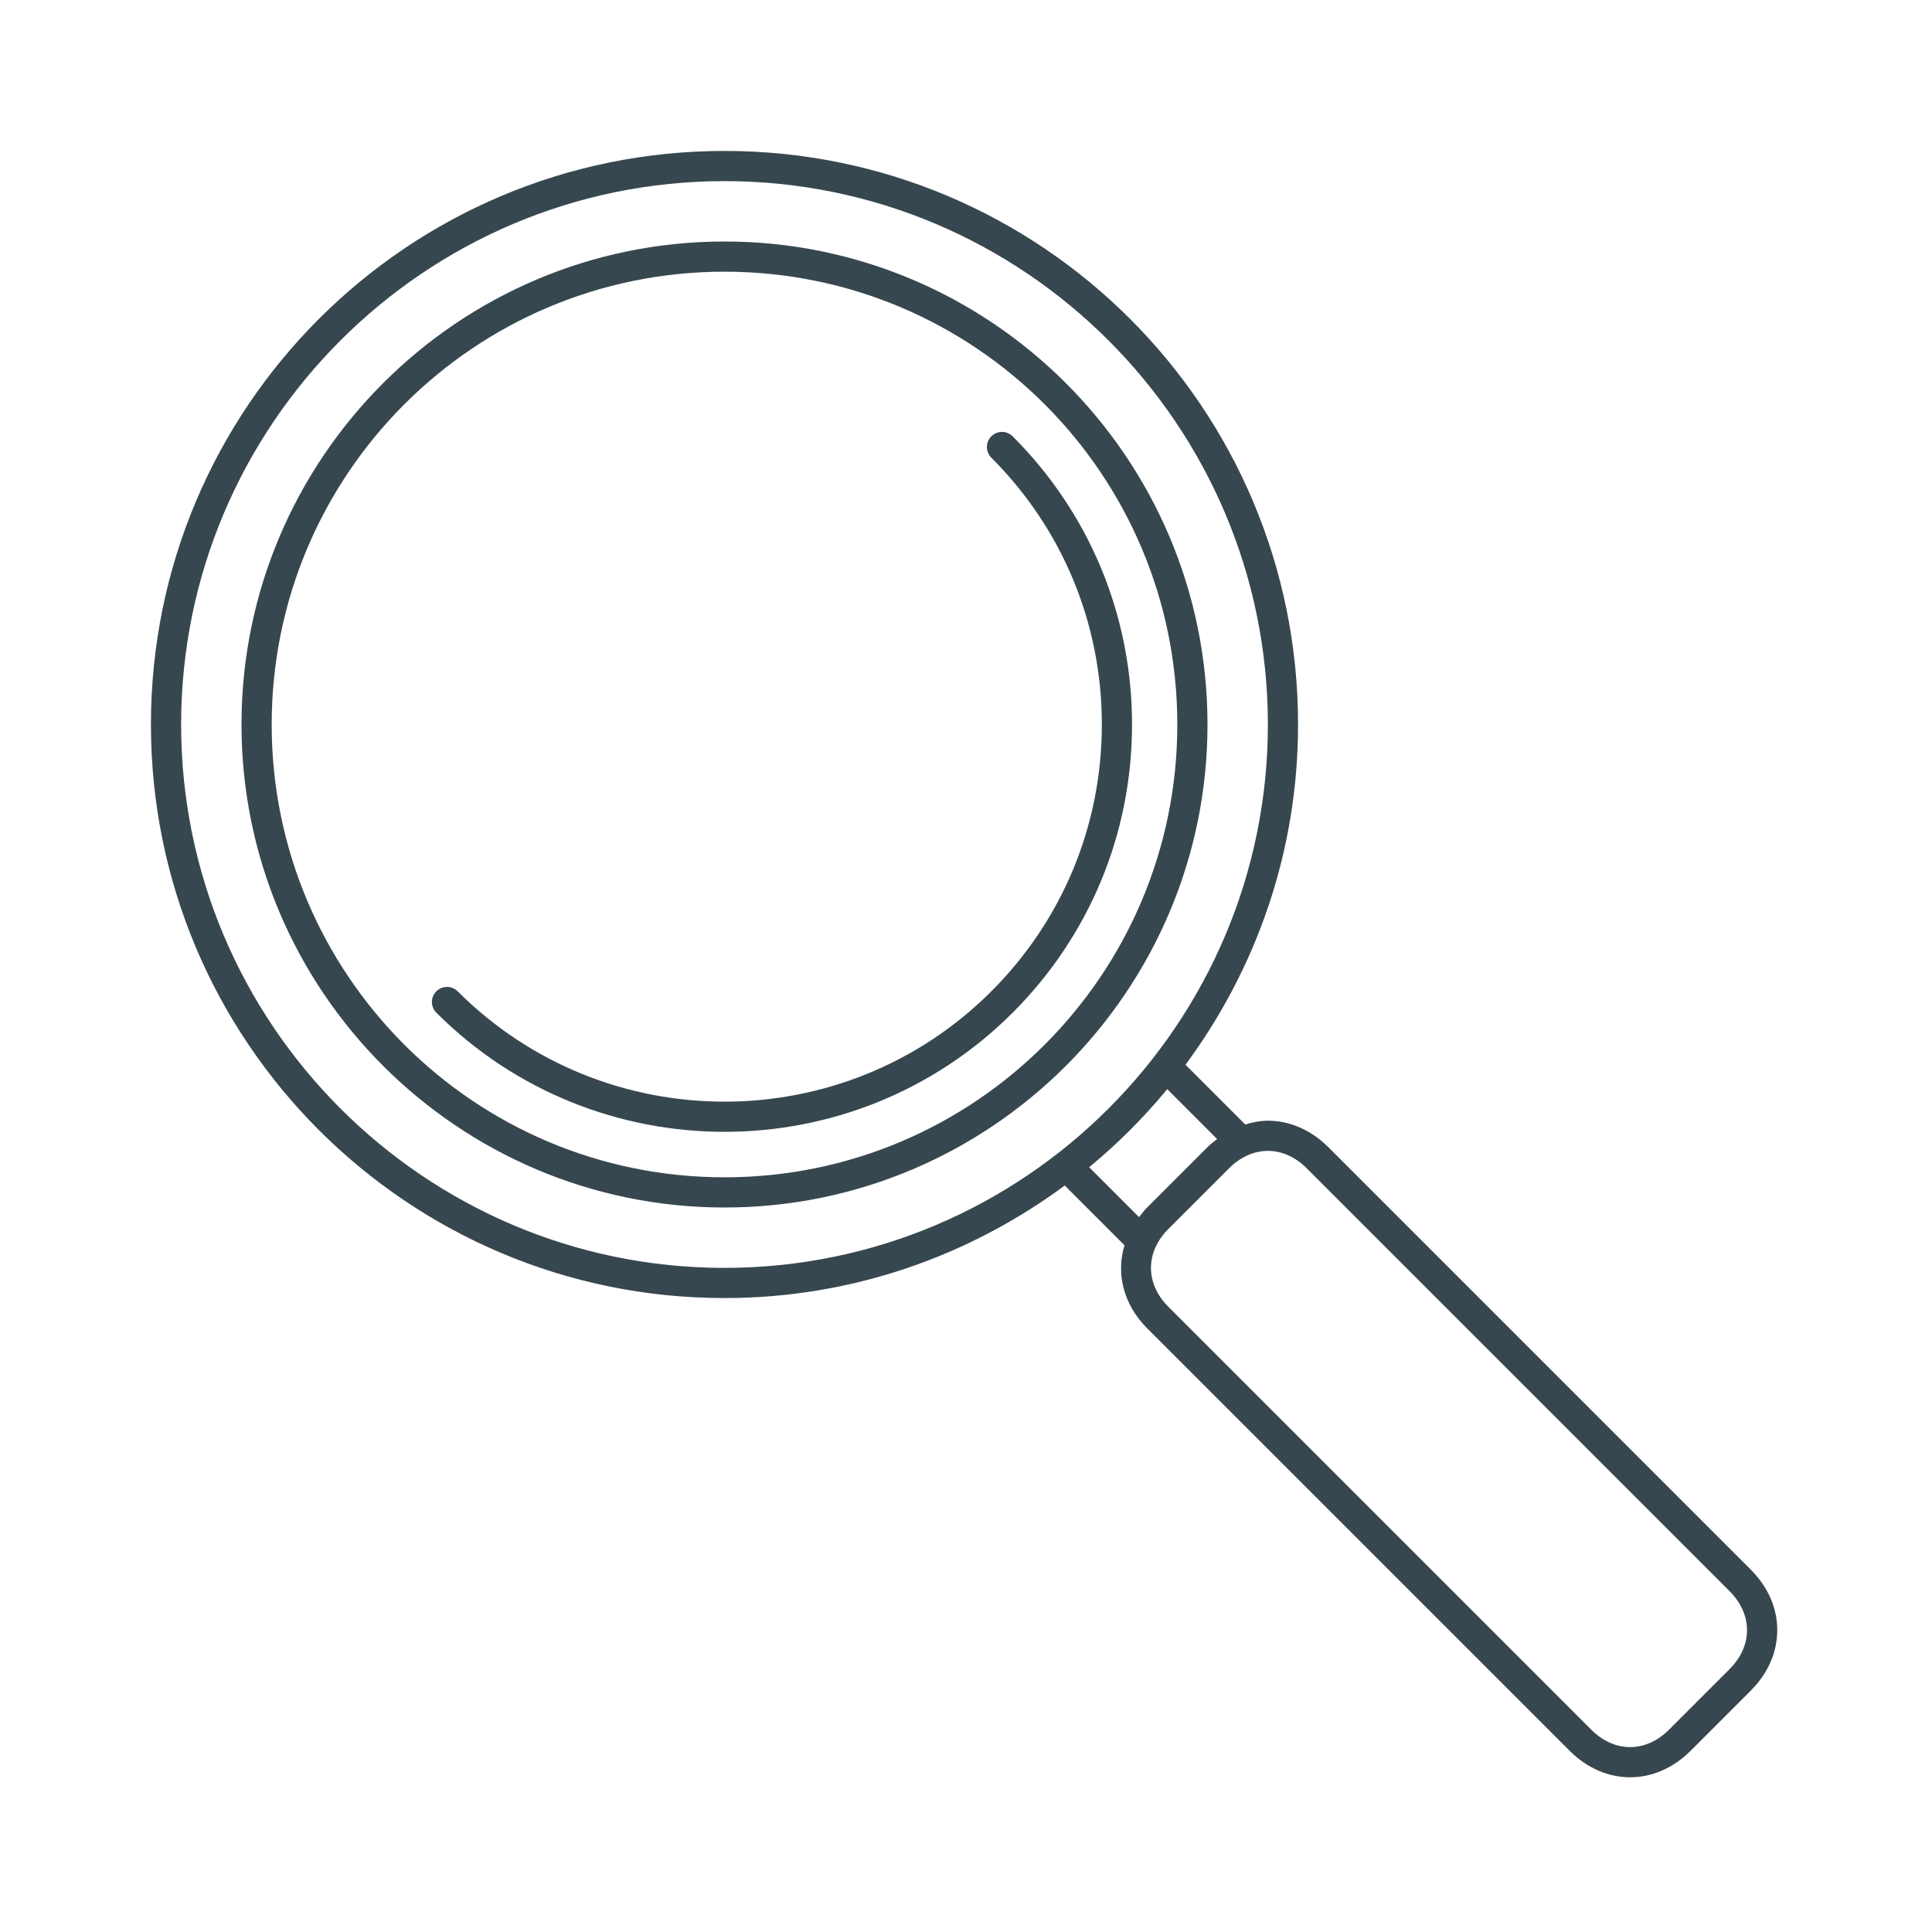
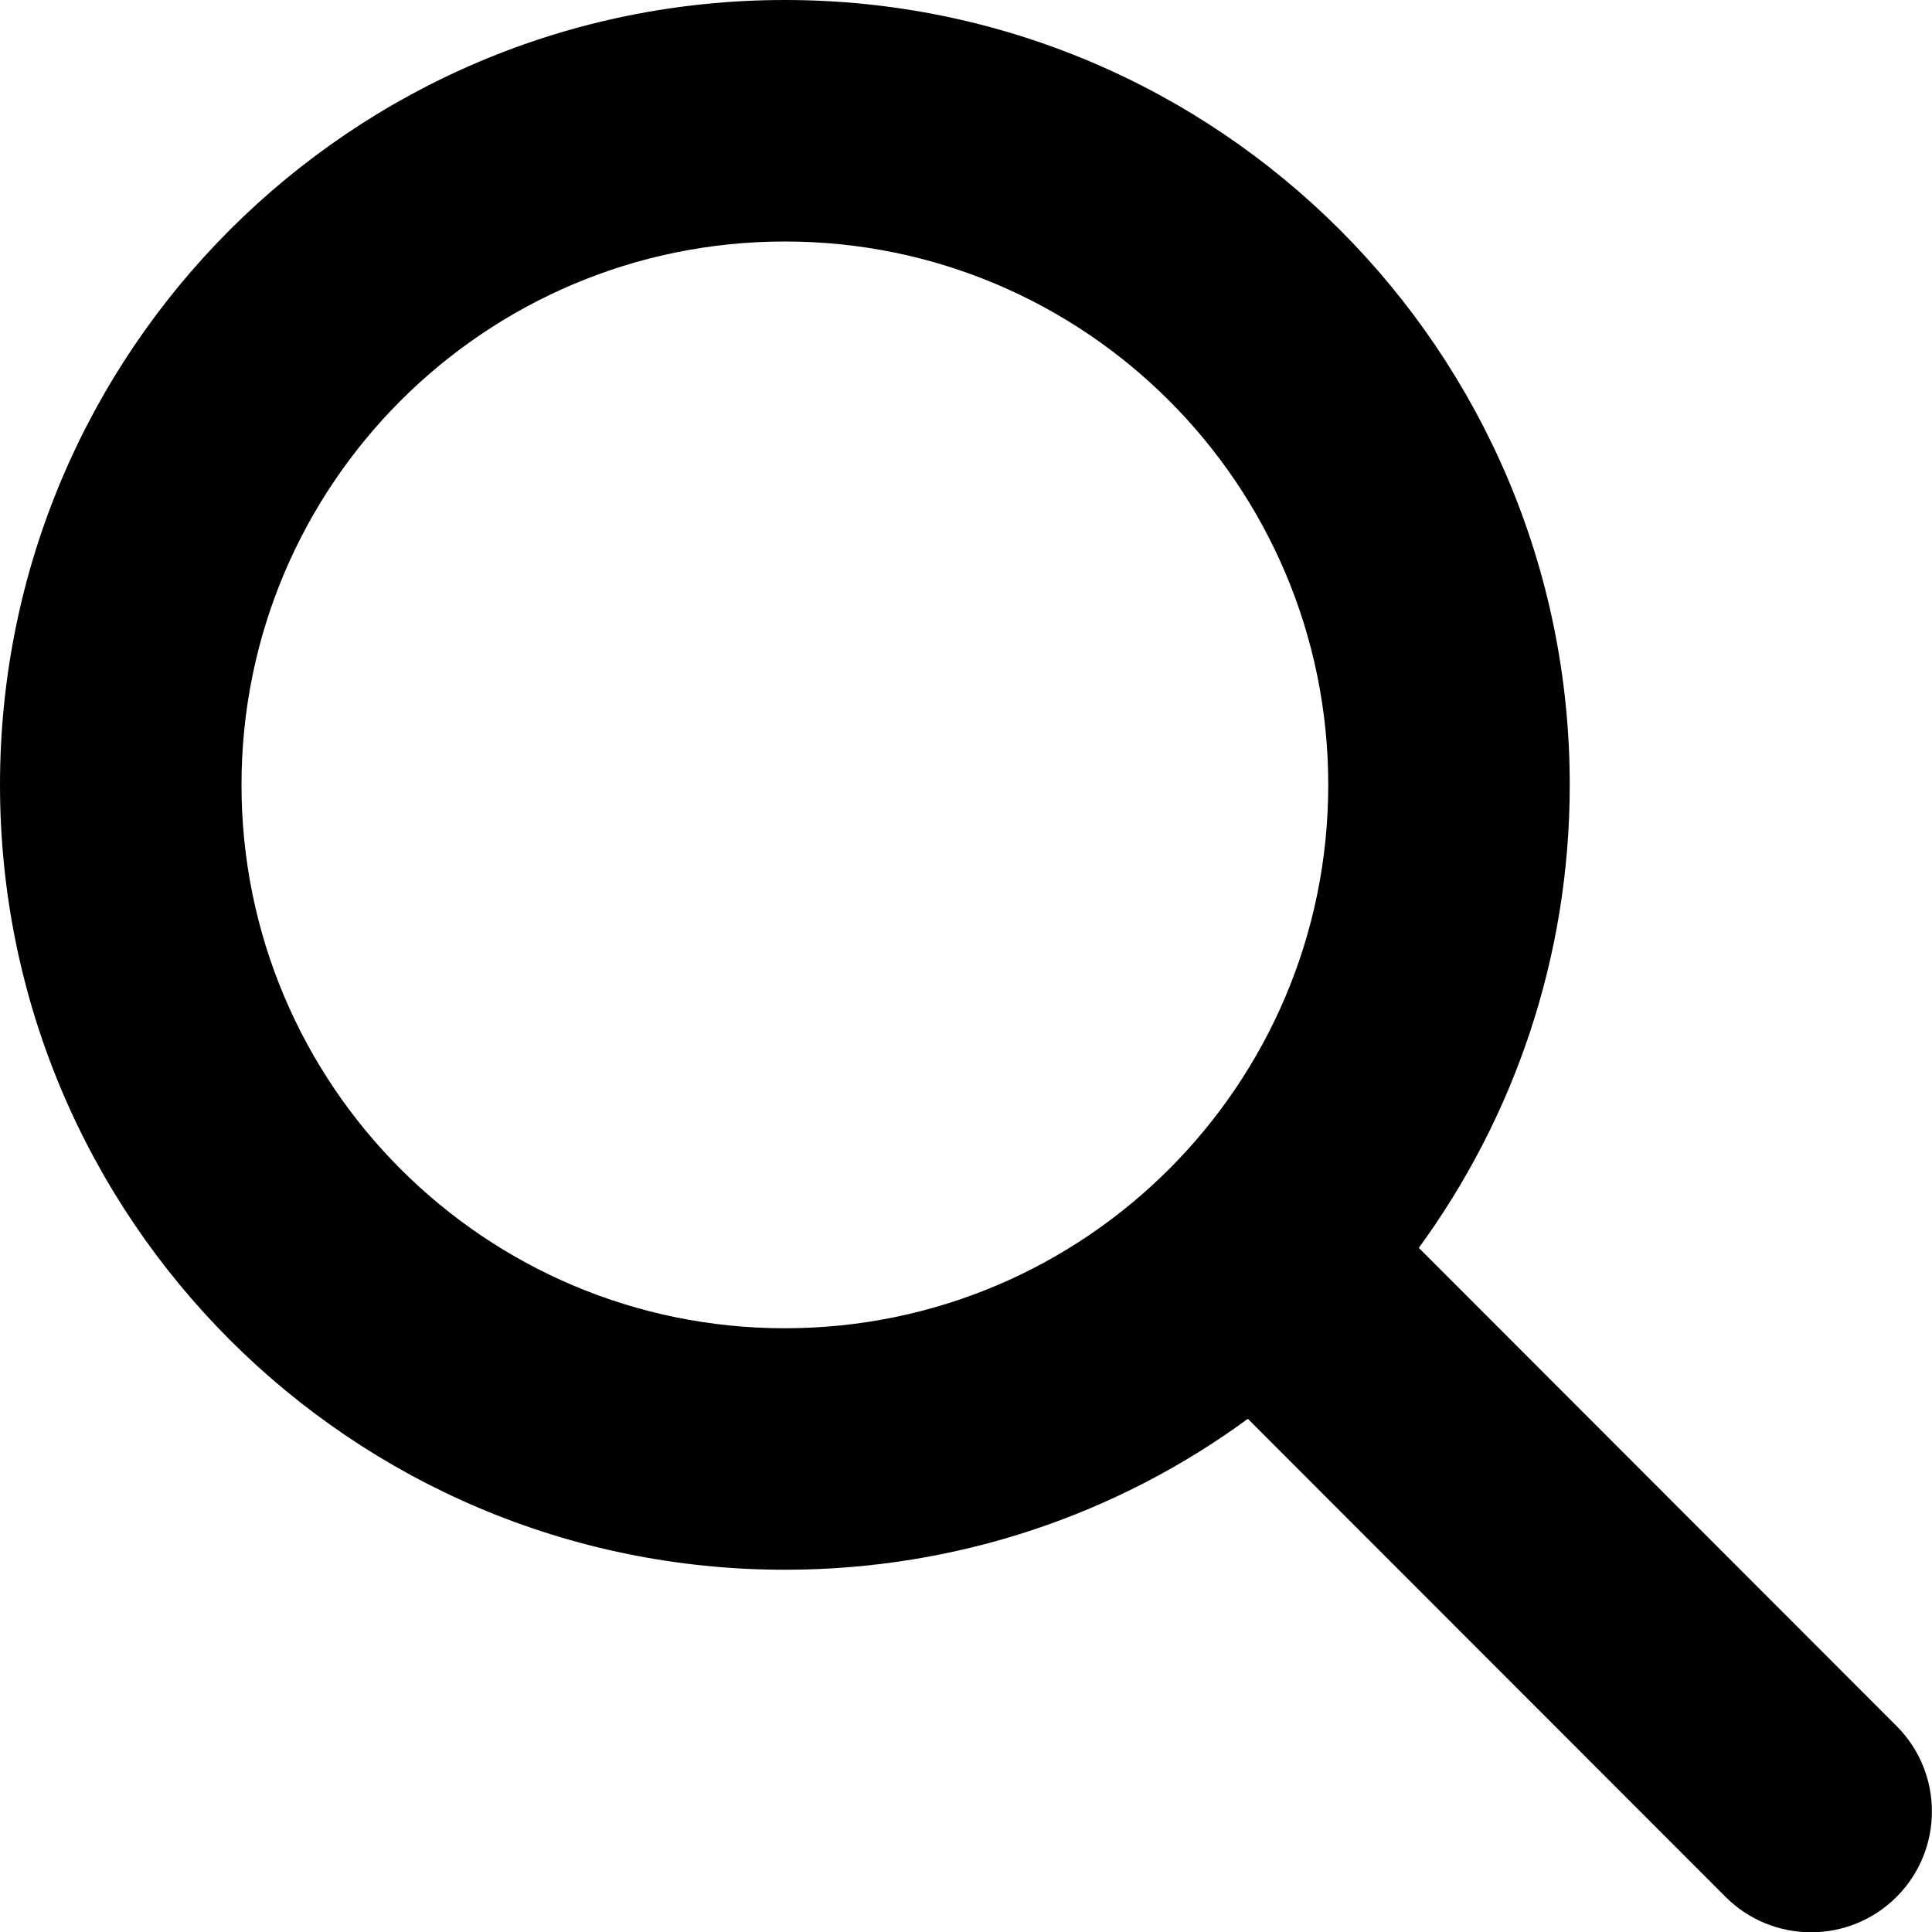
- <svg xmlns="http://www.w3.org/2000/svg" enable-background="new 0 0 64 64" height="64px" id="Icons" version="1.1" viewBox="0 0 64 64" width="64px" xml:space="preserve">
-   <g id="search">
-     <g>
-       <path d="M58,52L44,38c-0.583-0.583-1.292-0.875-2-0.875c-0.253,0-0.503,0.051-0.75,0.125l-1.979-1.979    C41.604,32.116,43,28.227,43,24c0-10.495-8.505-19-19-19S5,13.505,5,24s8.505,19,19,19c4.226,0,8.116-1.396,11.271-3.729    l1.979,1.979C36.968,42.189,37.209,43.209,38,44l14,14c0.583,0.583,1.292,0.875,2,0.875s1.417-0.292,2-0.875l2-2    C59.166,54.834,59.166,53.166,58,52z M24,42c-9.925,0-18-8.075-18-18S14.075,6,24,6s18,8.075,18,18S33.925,42,24,42z     M37.733,40.319l-1.653-1.653c0.942-0.777,1.809-1.644,2.586-2.586l1.653,1.653C40.211,37.817,40.102,37.898,40,38l-2,2    C37.898,40.102,37.817,40.211,37.733,40.319z M57.293,55.293l-2,2c-0.38,0.381-0.828,0.582-1.293,0.582s-0.913-0.201-1.293-0.582    l-14-14c-0.773-0.773-0.773-1.813,0-2.586l2-2c0.38-0.381,0.828-0.582,1.293-0.582s0.913,0.201,1.293,0.582l14,14    C58.066,53.48,58.066,54.52,57.293,55.293z" fill="#37474F" />
-       <path d="M33.546,14.454c-0.195-0.195-0.512-0.195-0.707,0s-0.195,0.512,0,0.707    c2.361,2.361,3.662,5.501,3.661,8.841c-0.001,3.339-1.301,6.477-3.661,8.837c-4.874,4.873-12.803,4.873-17.678,0    c-0.195-0.195-0.512-0.195-0.707,0s-0.195,0.512,0,0.707c2.632,2.632,6.089,3.947,9.546,3.947s6.914-1.315,9.546-3.947    c2.549-2.549,3.953-5.938,3.954-9.544C37.5,20.396,36.097,17.004,33.546,14.454z" fill="#37474F" />
-       <g>
-         <path d="M24,8C15.178,8,8,15.178,8,24s7.178,16,16,16s16-7.178,16-16S32.822,8,24,8z M24,39     c-8.284,0-15-6.716-15-15S15.716,9,24,9s15,6.716,15,15S32.284,39,24,39z" fill="#37474F" />
-       </g>
-     </g>
-   </g>
+ <svg xmlns="http://www.w3.org/2000/svg" viewBox="0 0 512 512">
+   <path d="M416 208c0 45.9-14.9 88.3-40 122.7L502.6 457.4c12.5 12.5 12.5 32.8 0 45.3s-32.8 12.5-45.3 0L330.7 376c-34.4 25.2-76.8 40-122.7 40C93.1 416 0 322.9 0 208S93.1 0 208 0S416 93.1 416 208zM208 352a144 144 0 1 0 0-288 144 144 0 1 0 0 288z" />
</svg>
